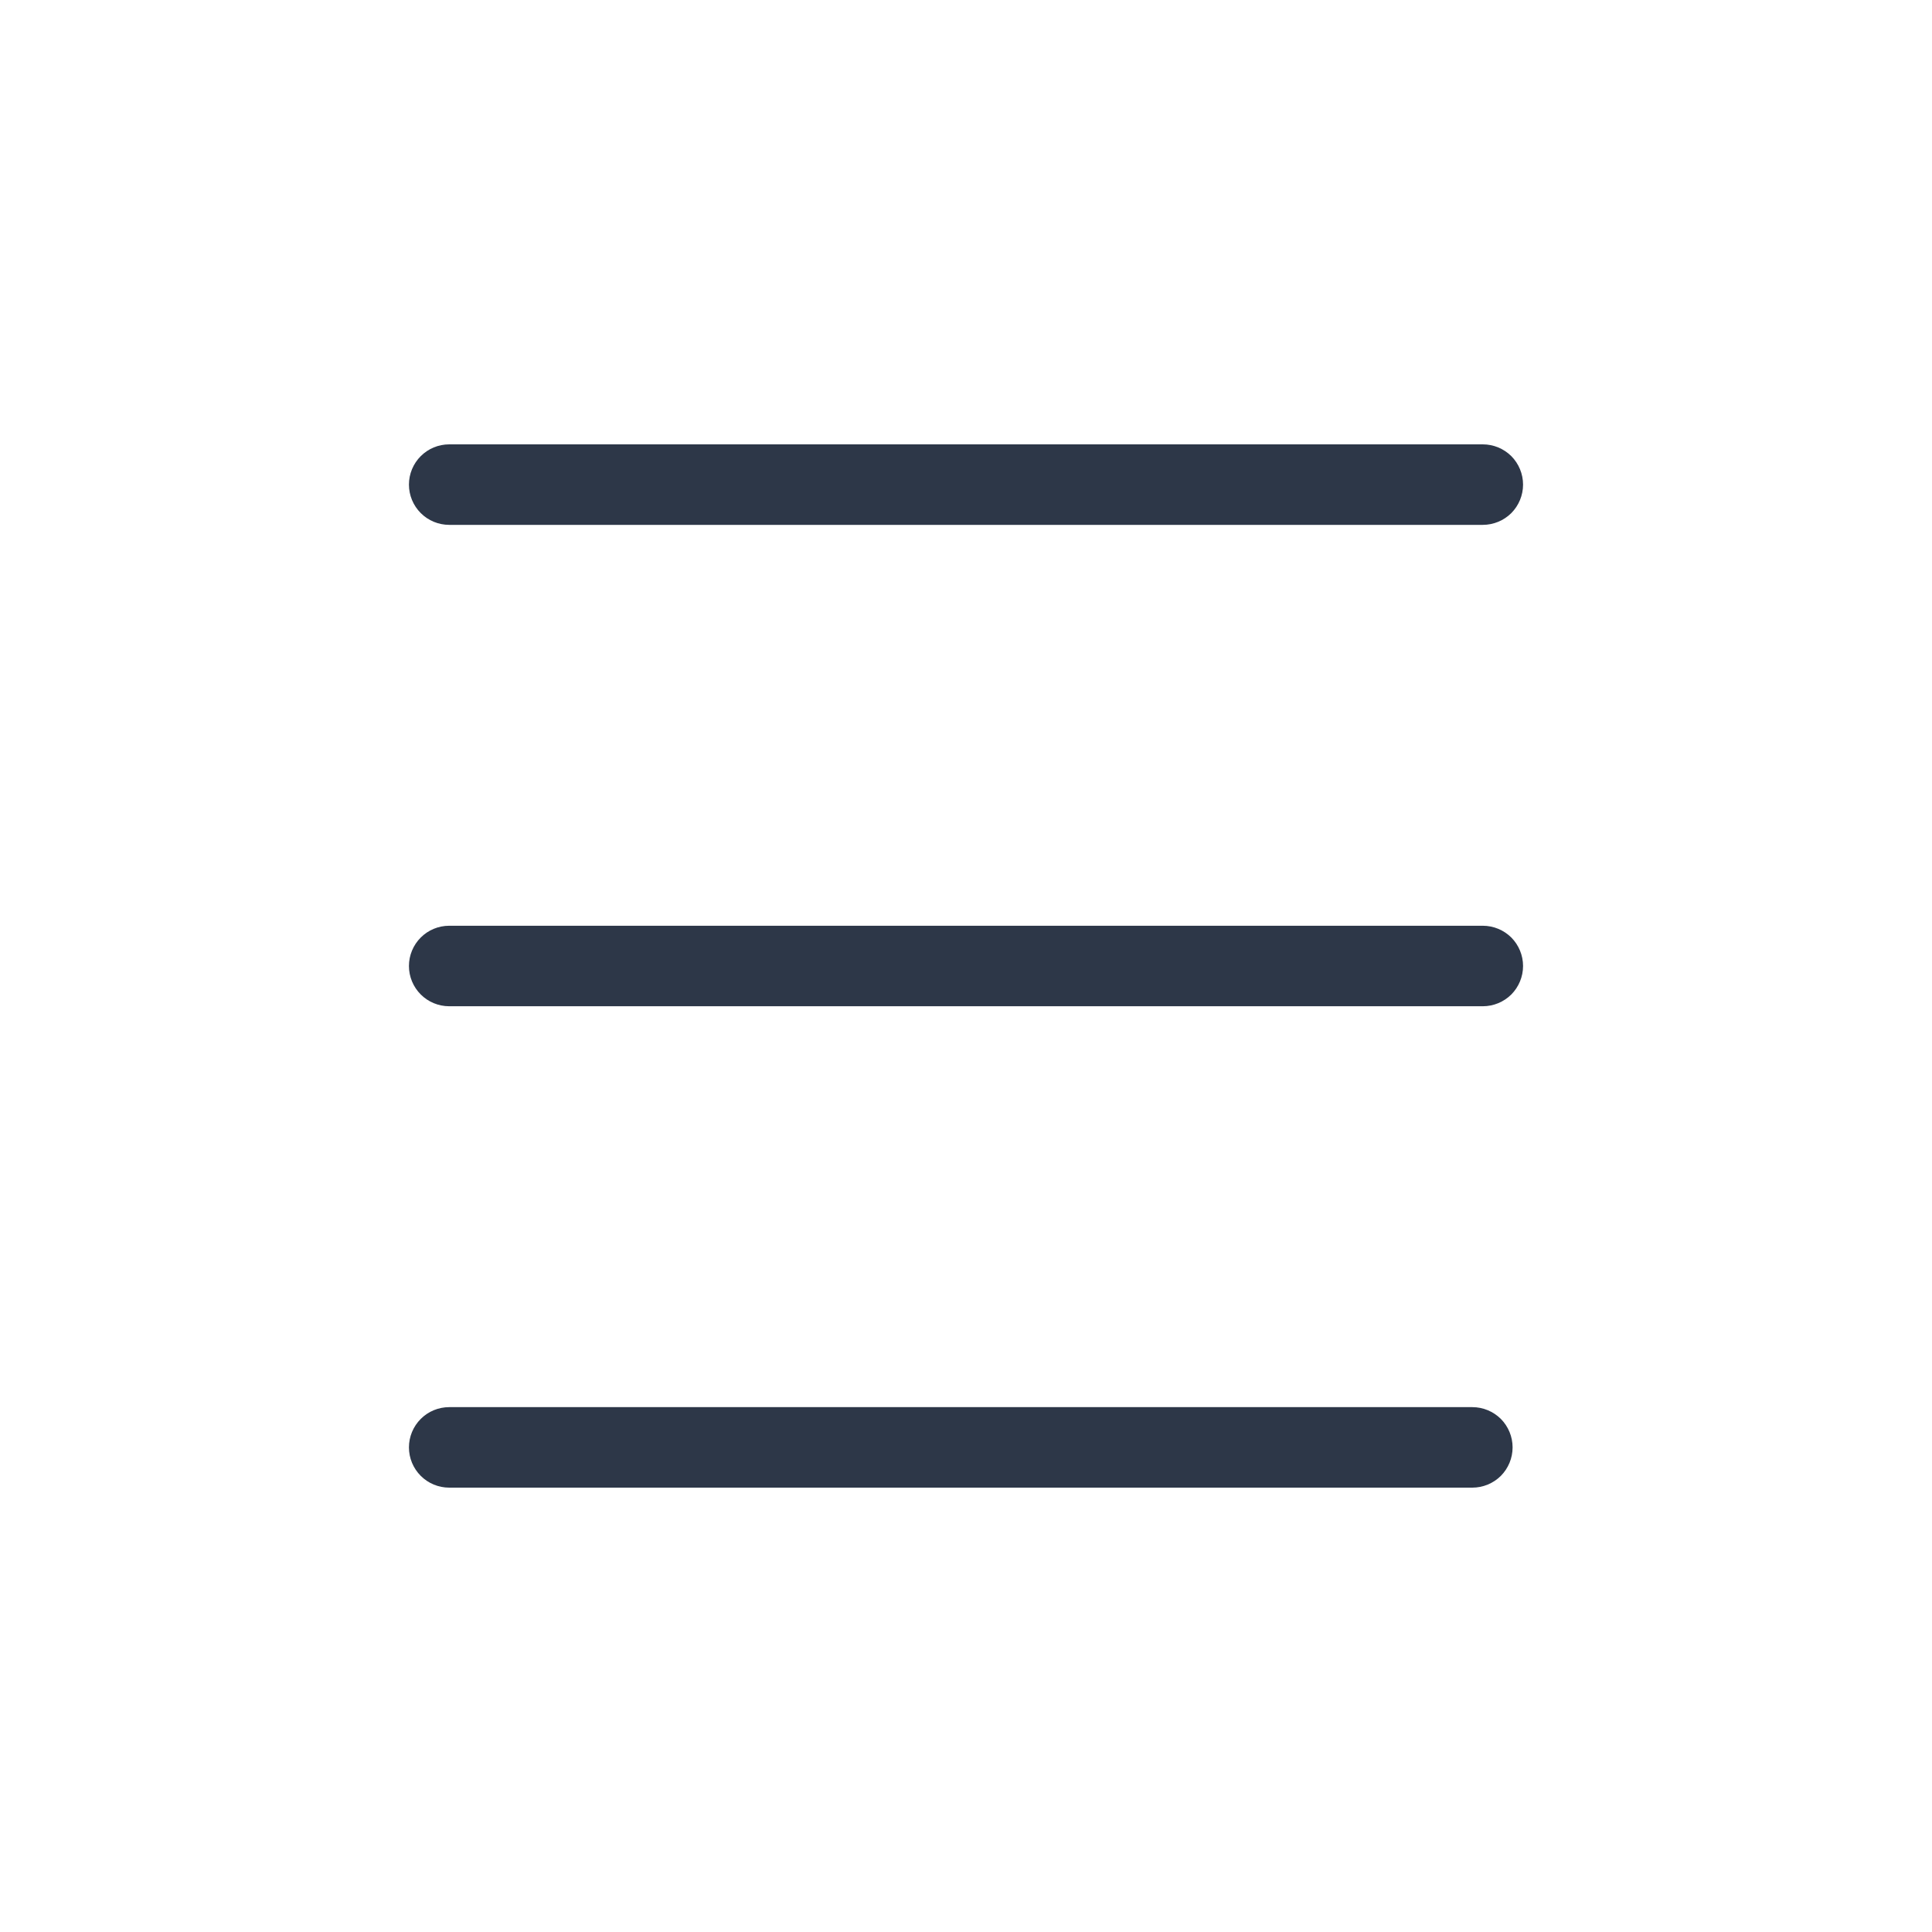
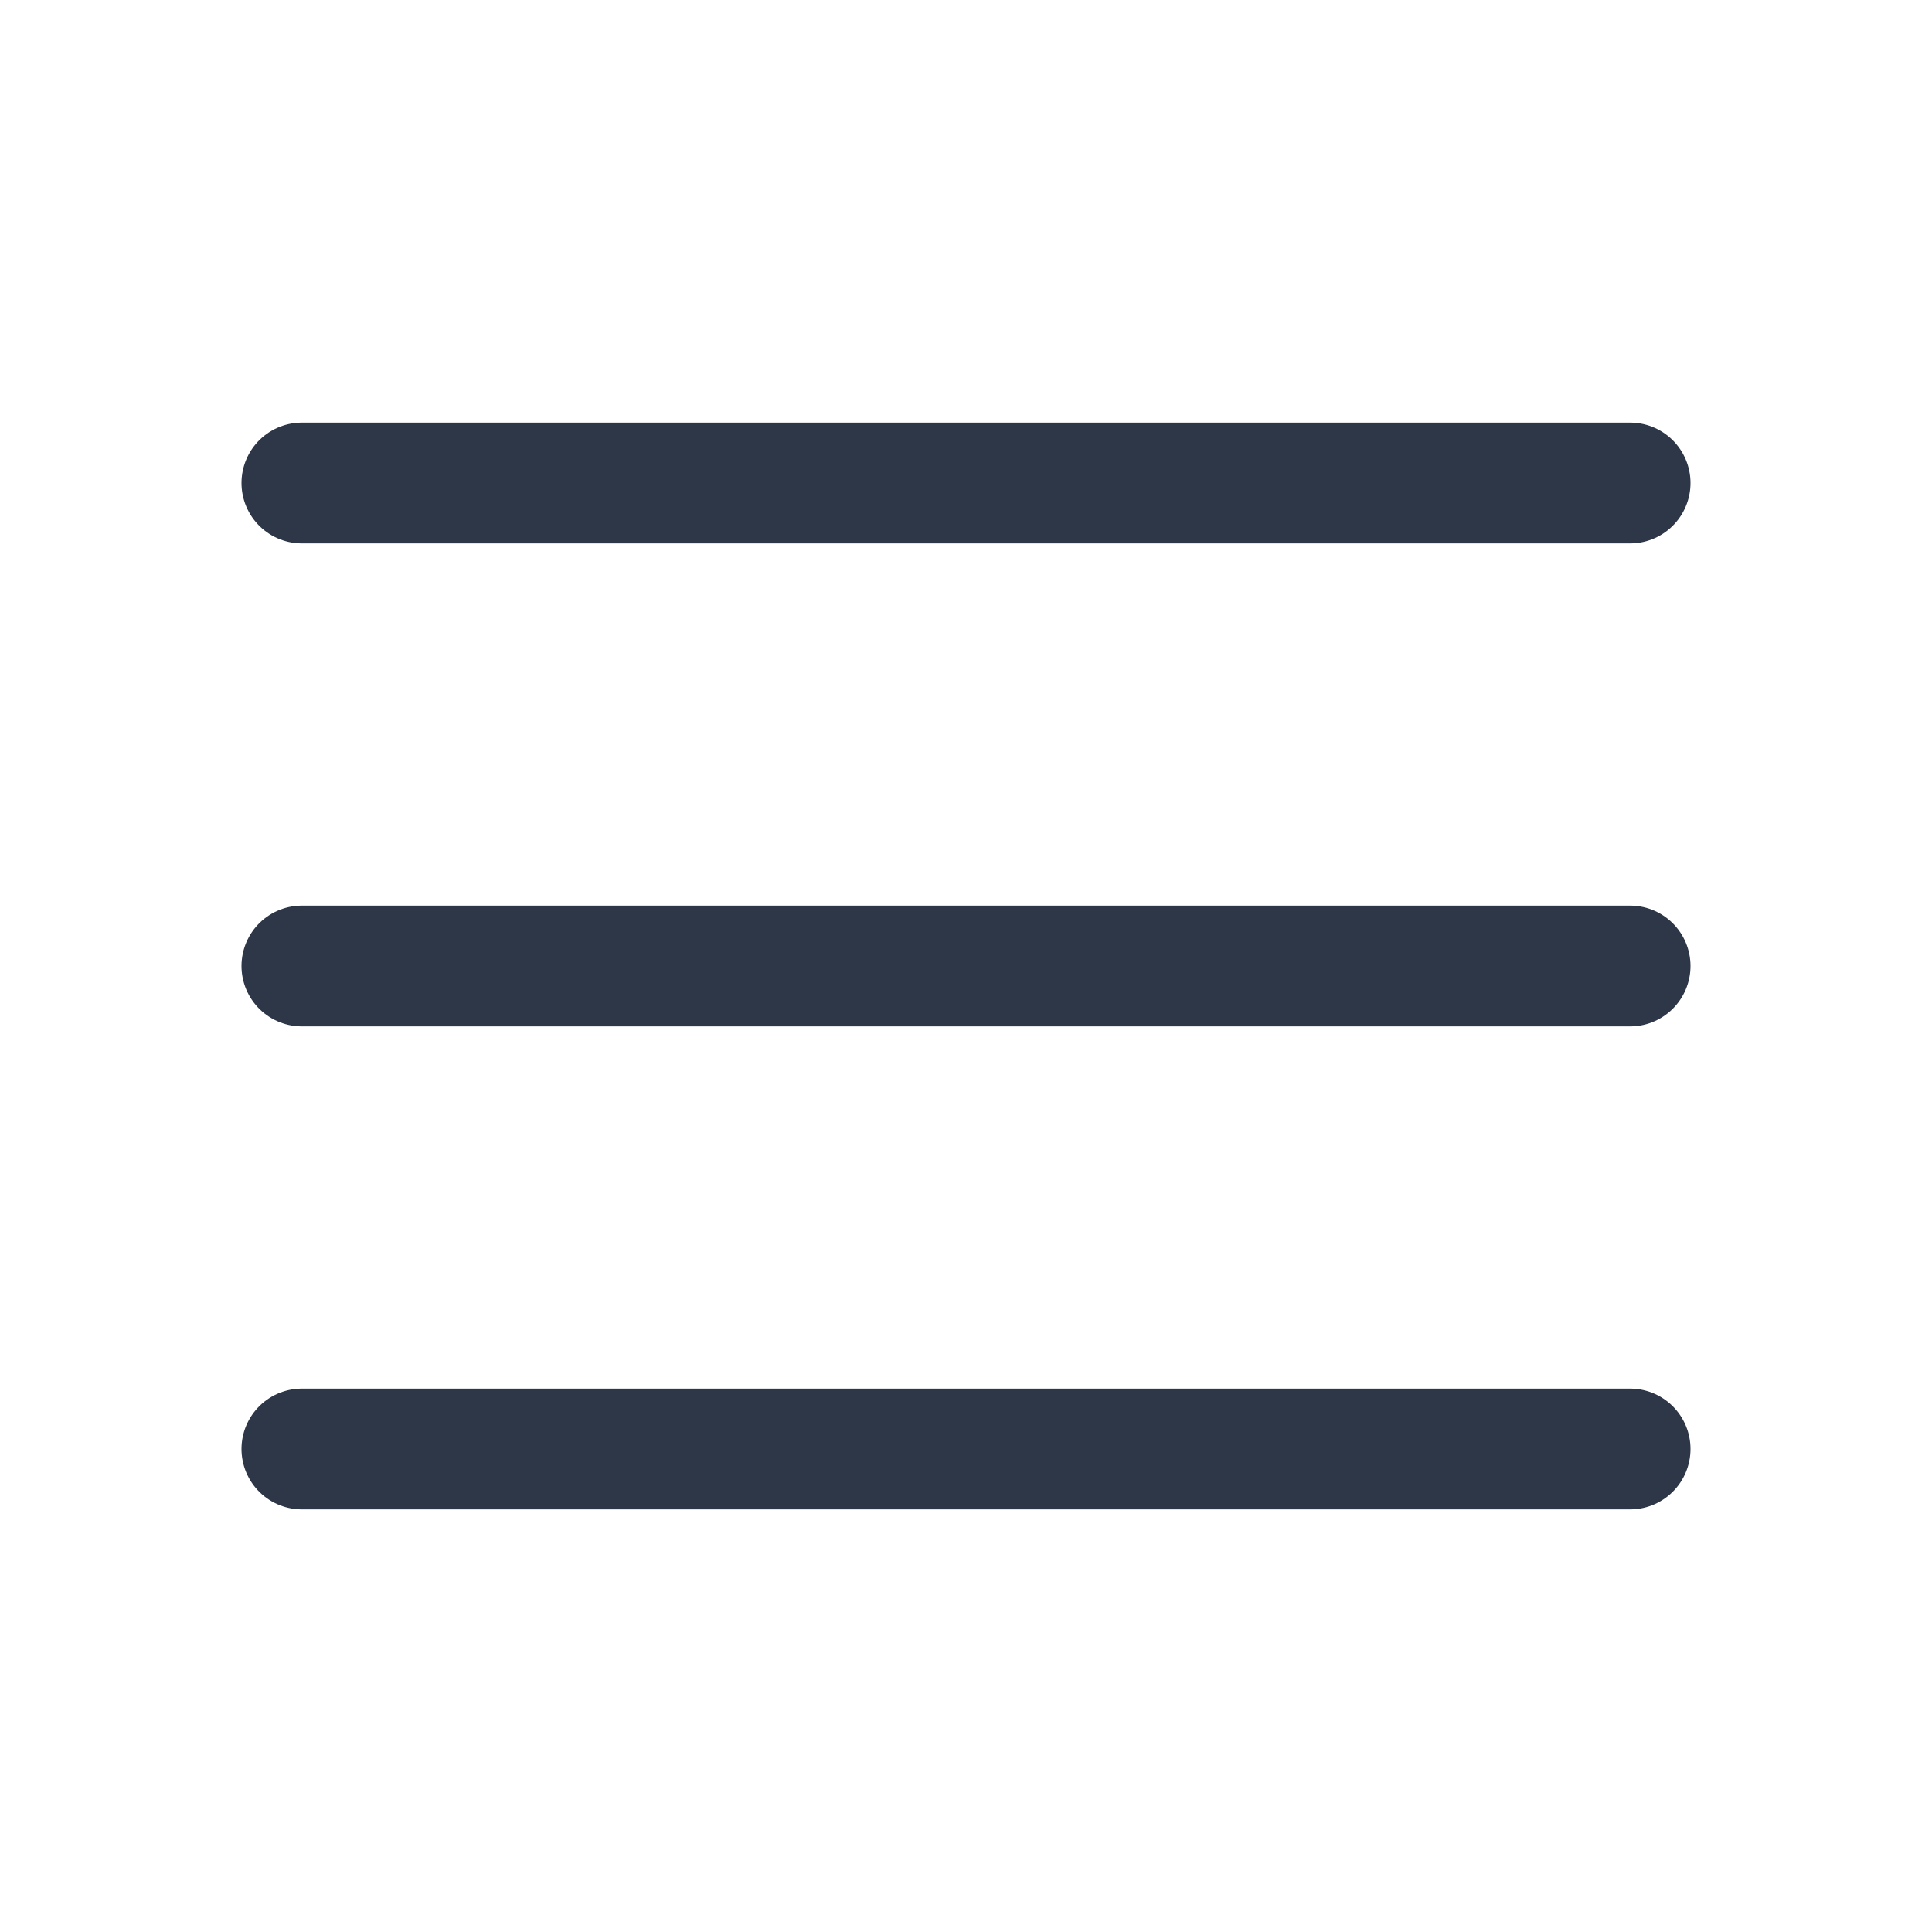
- <svg xmlns="http://www.w3.org/2000/svg" width="24" height="24" viewBox="0 0 24 24" fill="none">
-   <path d="M18.42 11.5H5.58C5.447 11.5 5.32 11.553 5.227 11.646C5.133 11.74 5.08 11.867 5.08 12C5.08 12.133 5.133 12.26 5.227 12.354C5.32 12.447 5.447 12.5 5.58 12.5H18.42C18.553 12.5 18.68 12.447 18.774 12.354C18.867 12.26 18.92 12.133 18.92 12C18.92 11.867 18.867 11.74 18.774 11.646C18.68 11.553 18.553 11.5 18.42 11.5Z" fill="#2D3748" />
-   <path d="M18.42 5.52H5.58C5.447 5.52 5.32 5.573 5.227 5.666C5.133 5.76 5.08 5.887 5.08 6.02C5.08 6.153 5.133 6.28 5.227 6.374C5.32 6.467 5.447 6.52 5.58 6.52H18.42C18.553 6.52 18.68 6.467 18.774 6.374C18.867 6.28 18.92 6.153 18.92 6.02C18.92 5.887 18.867 5.76 18.774 5.666C18.68 5.573 18.553 5.52 18.42 5.52Z" fill="#2D3748" />
-   <path d="M18.29 17.48H5.58C5.447 17.48 5.32 17.533 5.227 17.626C5.133 17.72 5.08 17.847 5.08 17.98C5.08 18.113 5.133 18.24 5.227 18.334C5.32 18.427 5.447 18.48 5.58 18.48H18.29C18.423 18.48 18.55 18.427 18.644 18.334C18.737 18.24 18.79 18.113 18.79 17.98C18.79 17.847 18.737 17.72 18.644 17.626C18.55 17.533 18.423 17.48 18.29 17.48Z" fill="#2D3748" />
+ <svg xmlns="http://www.w3.org/2000/svg" width="32" height="32" viewBox="0 0 32 32" fill="none">
+   <path d="M5 16H27" stroke="#2D3748" stroke-width="2" stroke-linecap="round" stroke-linejoin="round" />
+   <path d="M5 8H27" stroke="#2D3748" stroke-width="2" stroke-linecap="round" stroke-linejoin="round" />
+   <path d="M5 24H27" stroke="#2D3748" stroke-width="2" stroke-linecap="round" stroke-linejoin="round" />
</svg>
